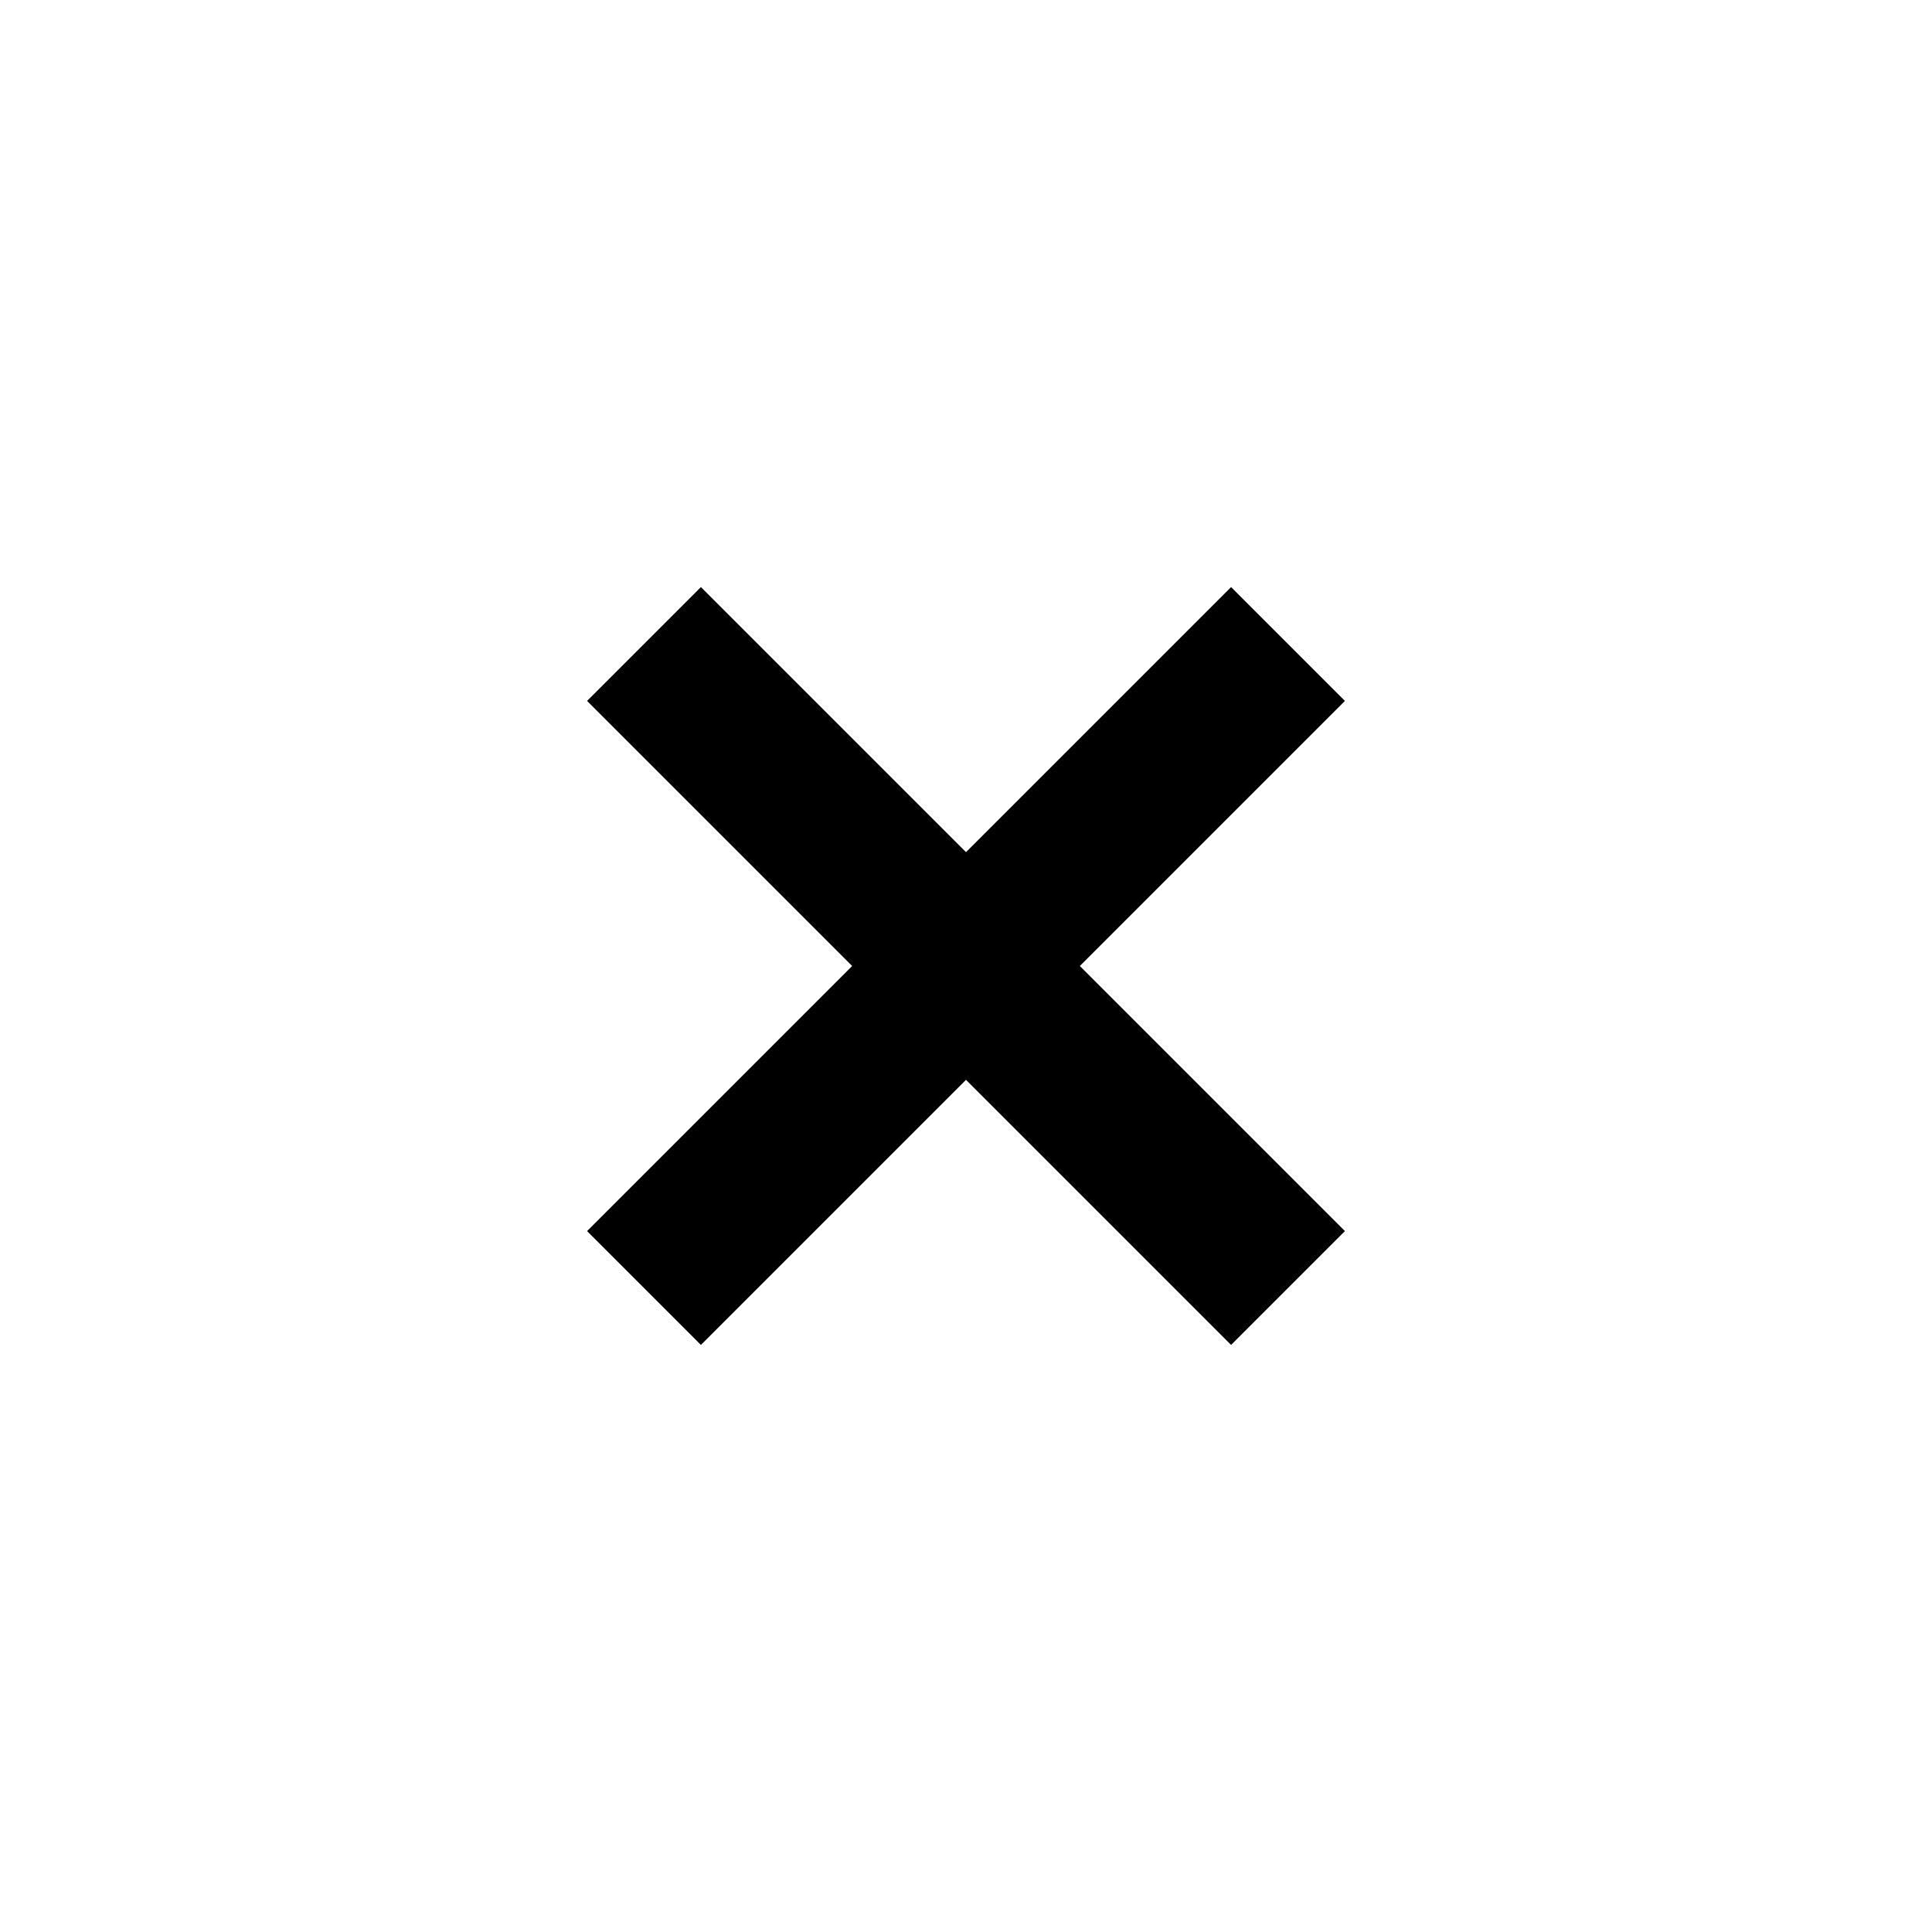
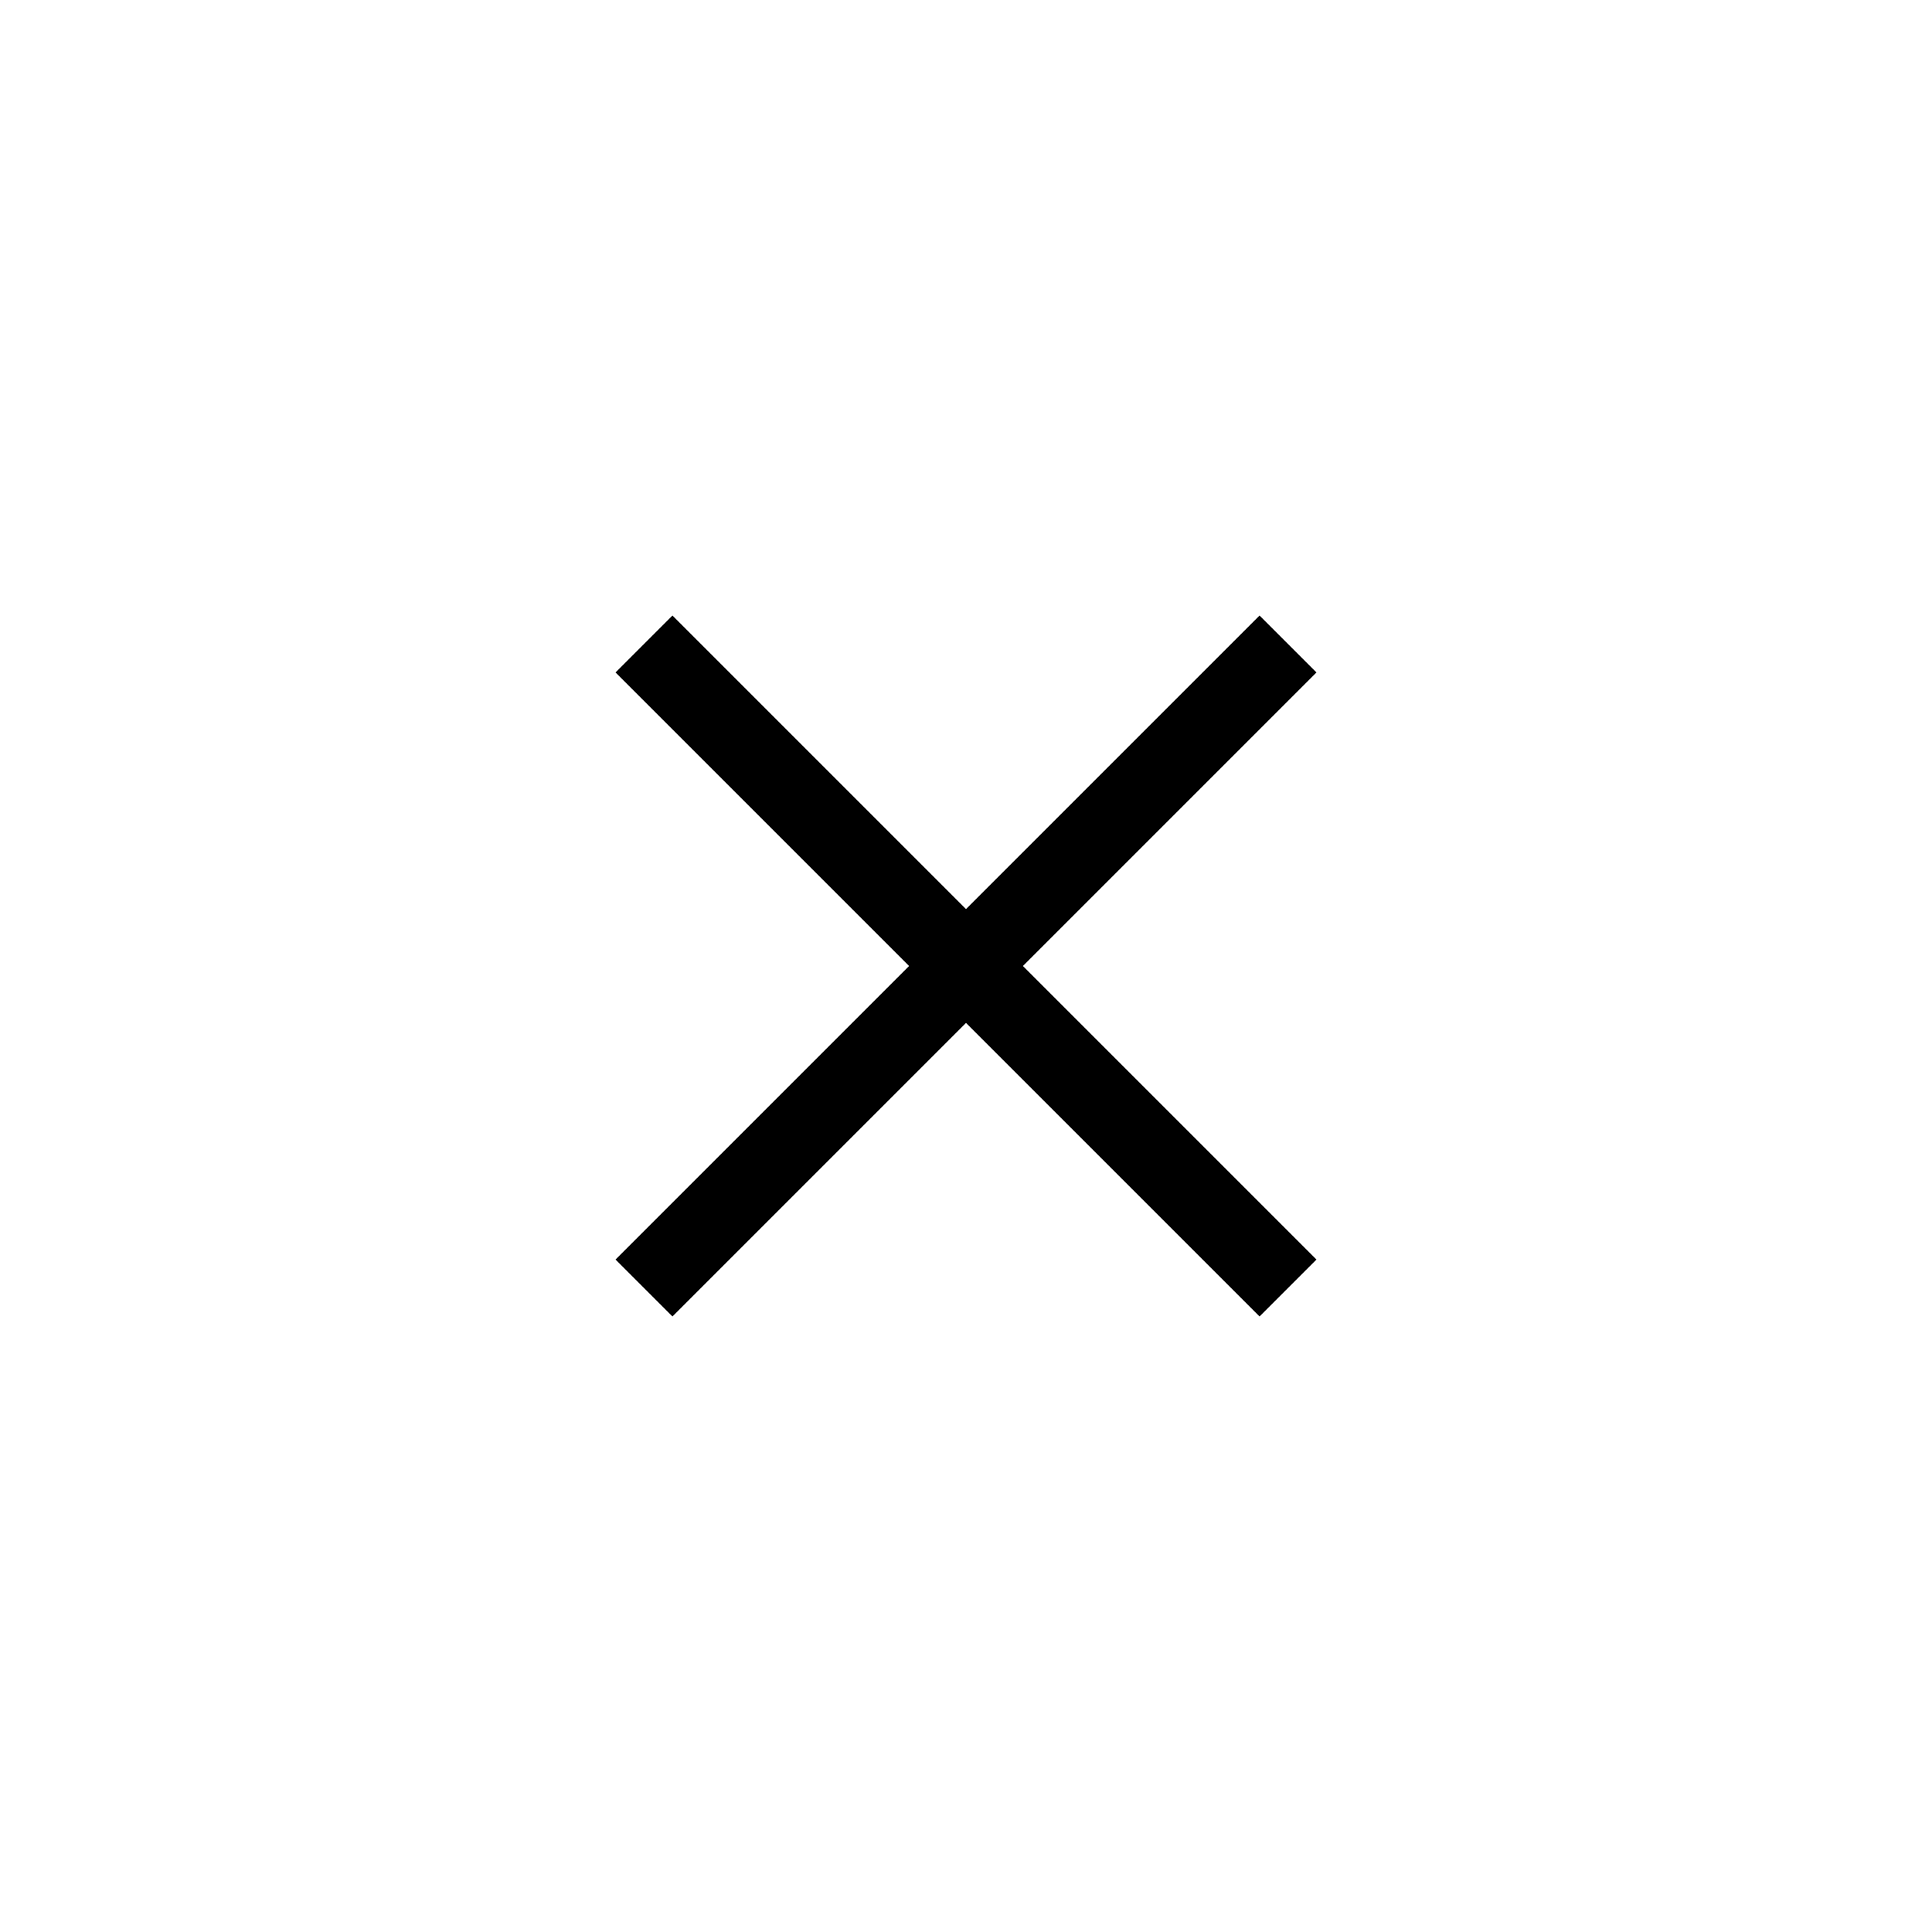
<svg xmlns="http://www.w3.org/2000/svg" width="800px" height="800px" viewBox="0 0 24 24" fill="none">
  <g id="Menu / Close_SM">strokeWidth
-     <path id="Vector" d="M16 16L12 12M12 12L8 8M12 12L16 8M12 12L8 16" stroke="#000000" stroke-width="2" strokeLineCap="round" strokeLinejoin="round" />
+     <path id="Vector" d="M16 16L12 12M12 12L8 8M12 12L16 8M12 12L8 16" stroke="#000000" strokeWidth="2" strokeLineCap="round" strokeLinejoin="round" />
  </g>
</svg>
